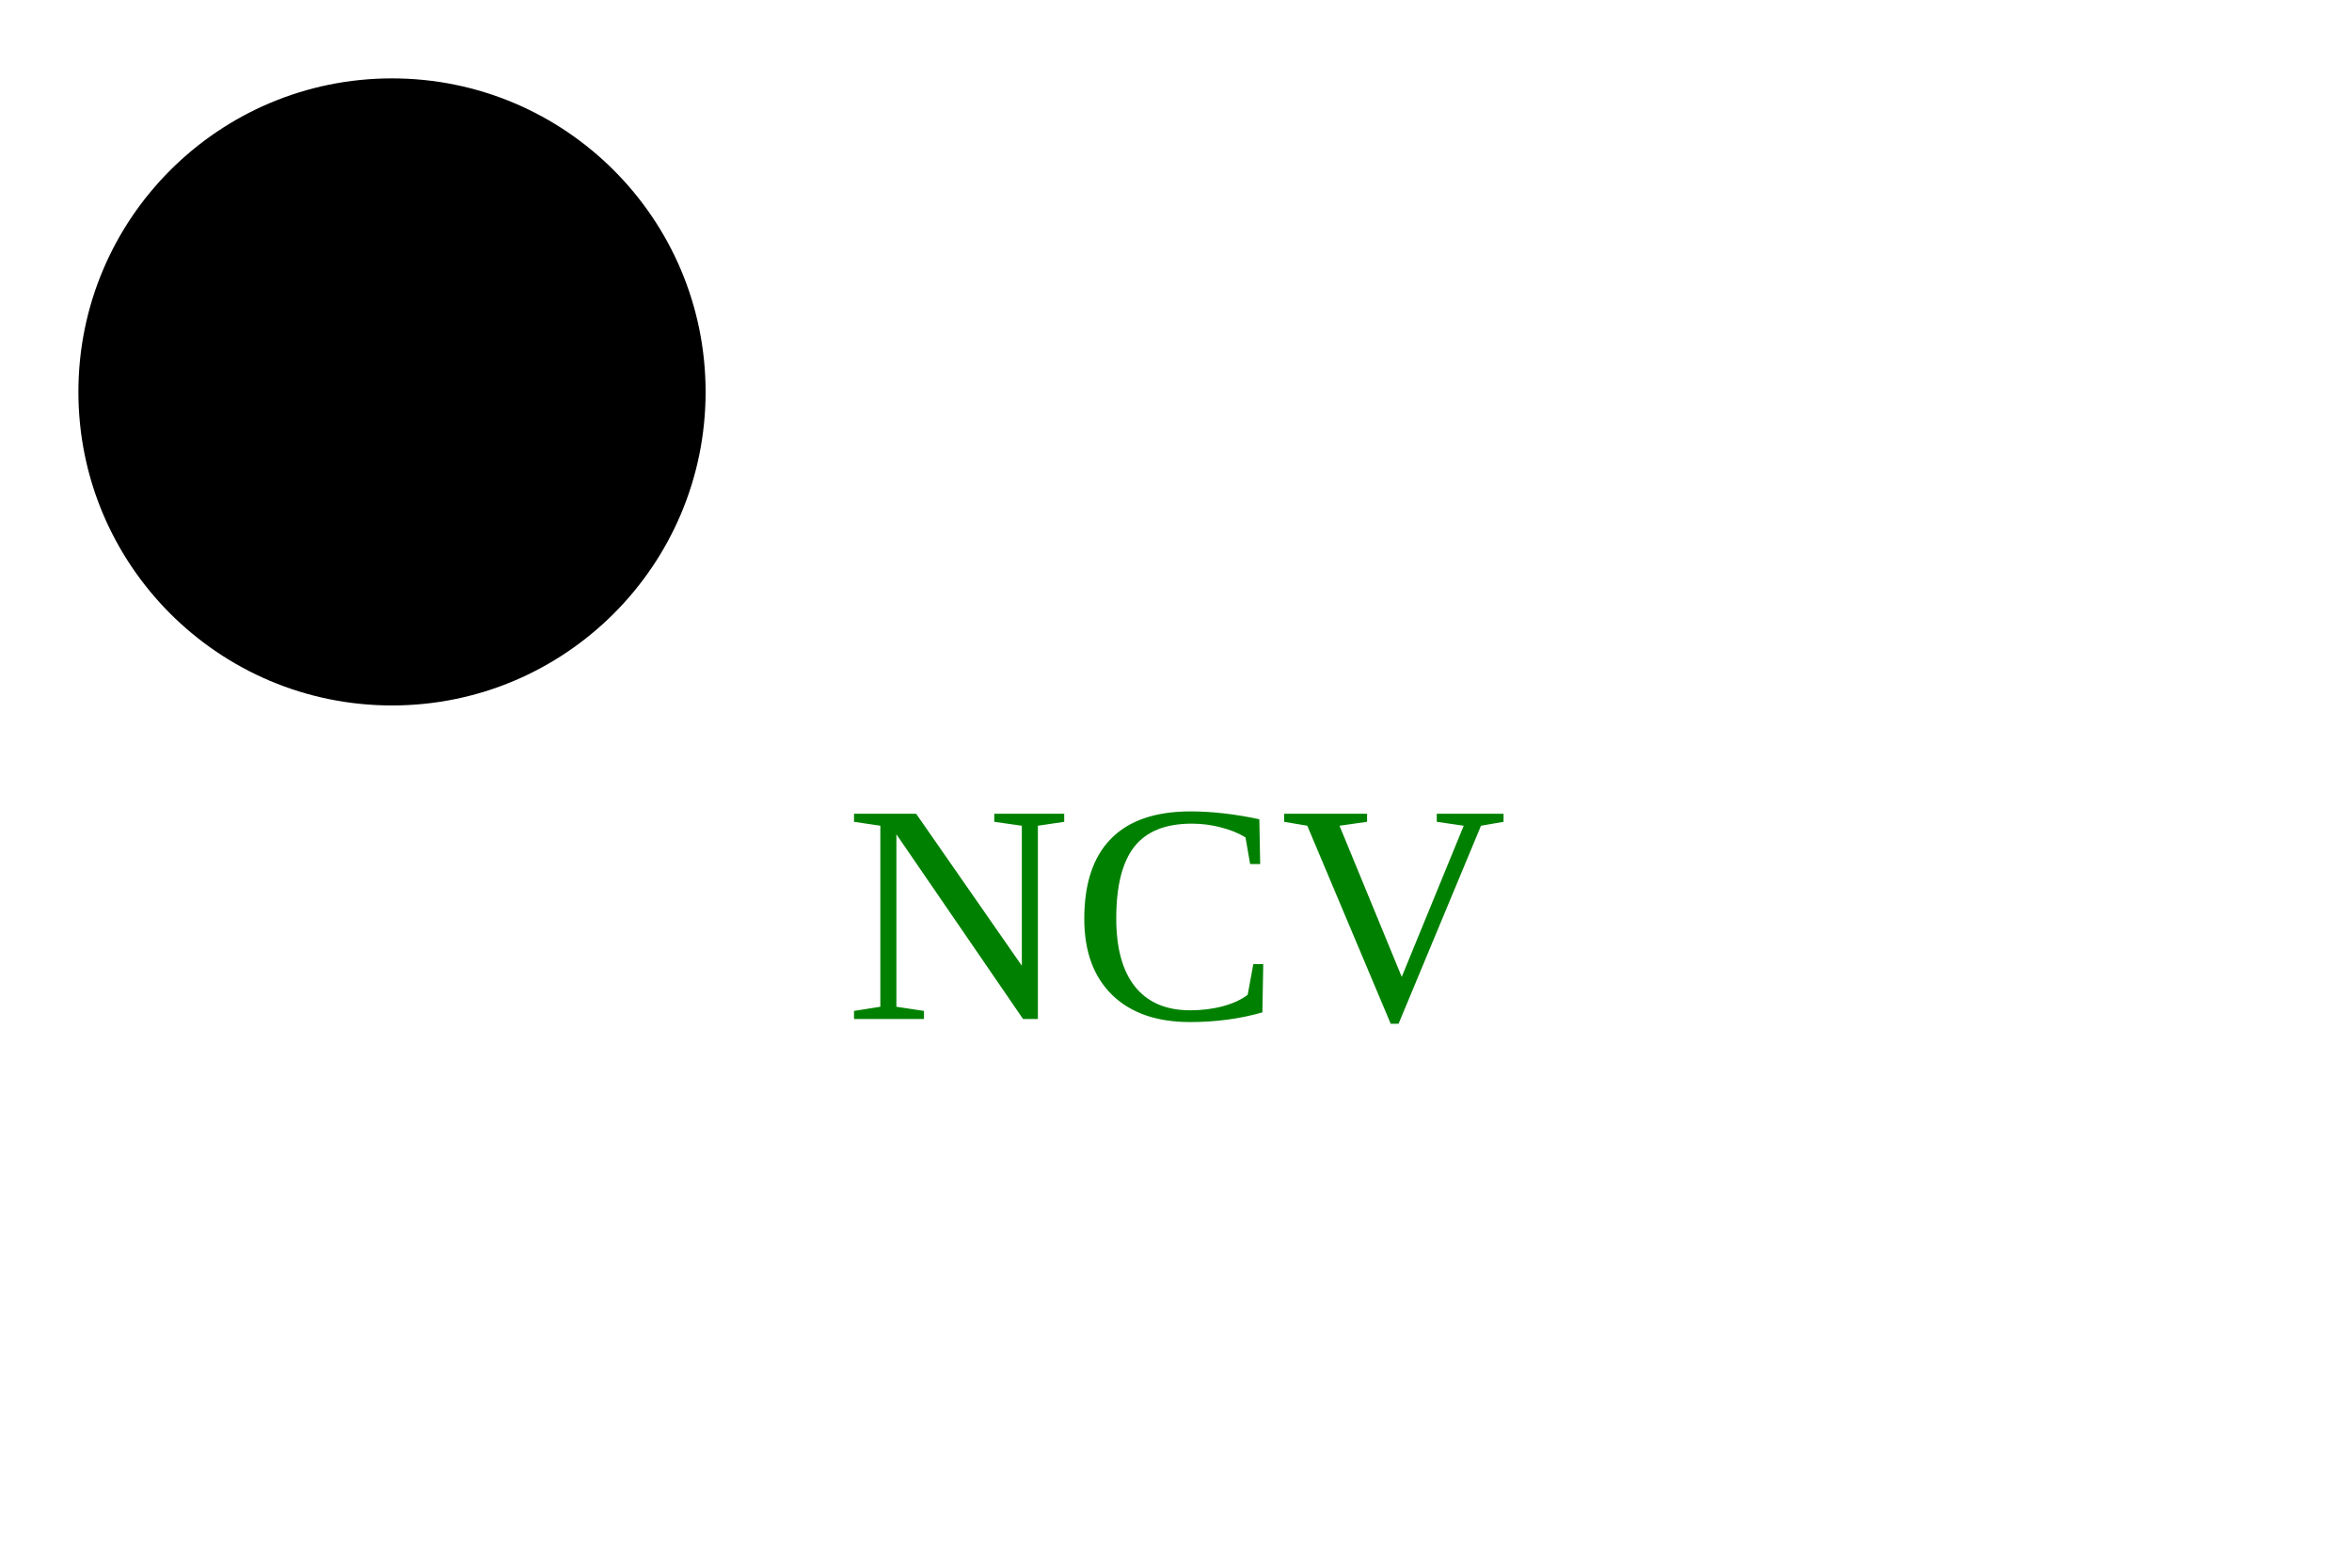
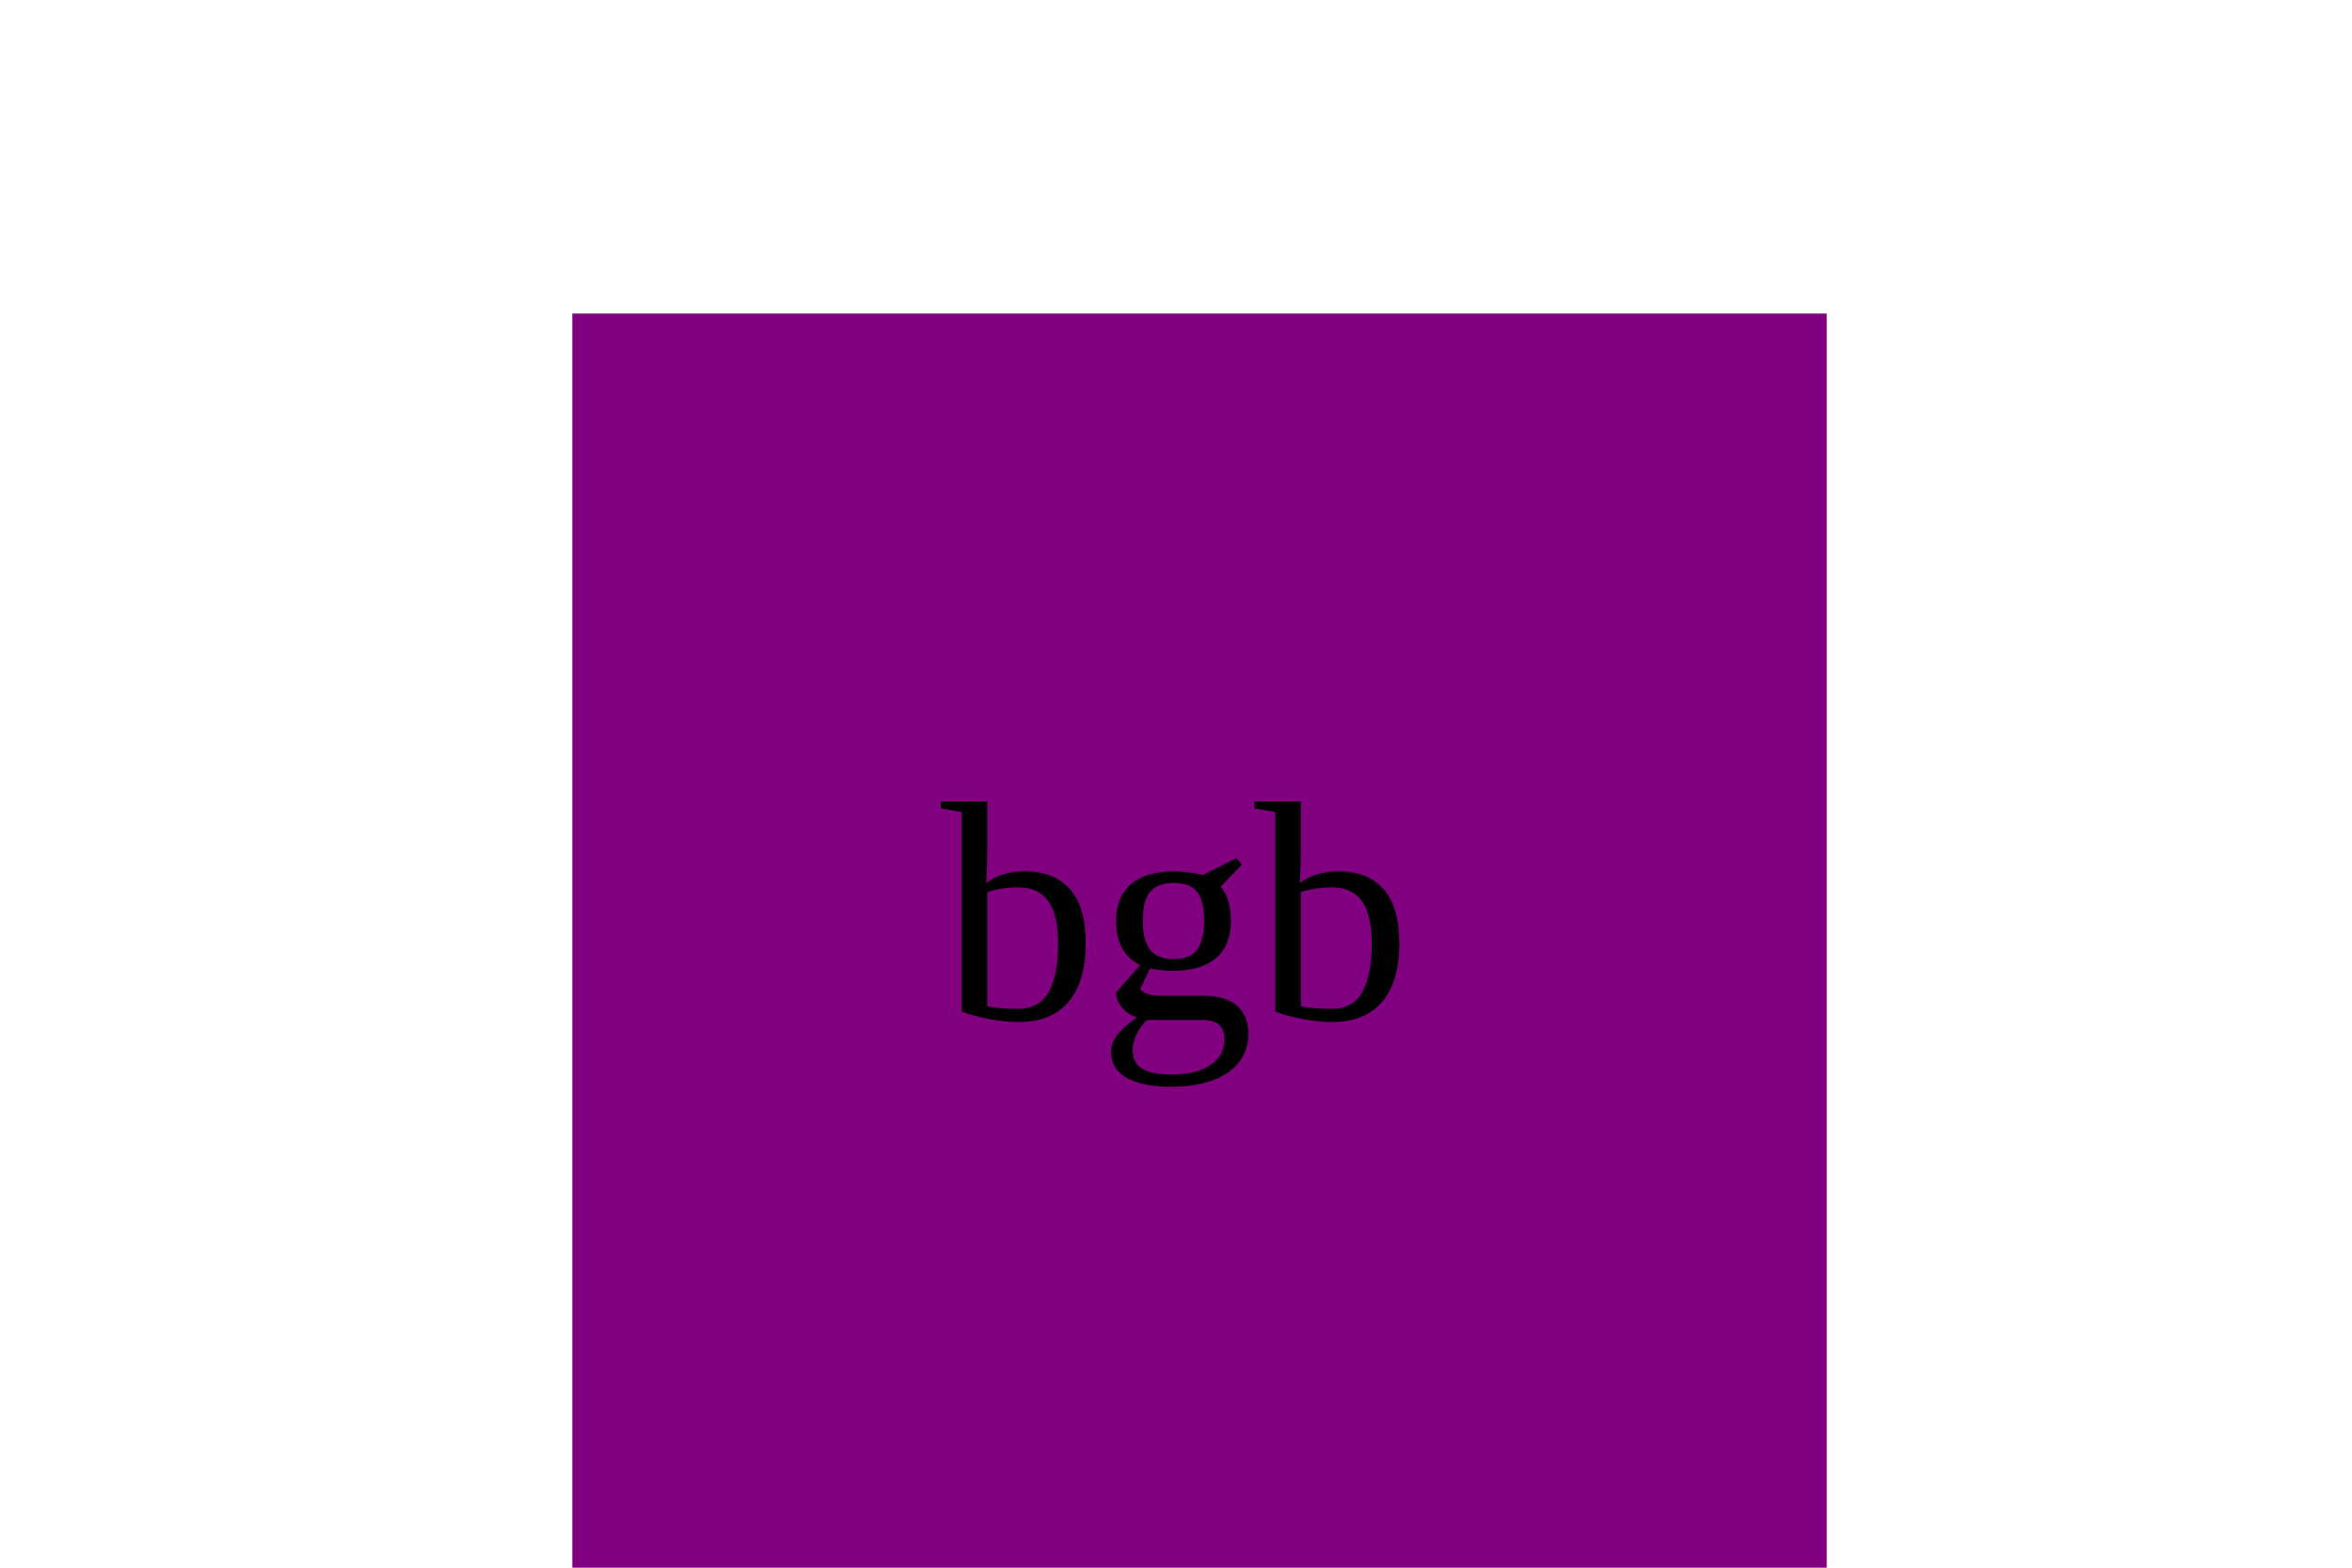
<svg xmlns="http://www.w3.org/2000/svg" version="1.1" width="300" height="200">
-   <g>${answers.shape}<circle cx="50" cy="50" r="40" fill="undefined" />
-     <text x="150" y="130" text-anchor="middle" font-size="40" fill="green">NCV</text>
+   <g>${answers.shape}<rect x="73" y="40" width="160" height="160" fill="purple" />
+     <text x="150" y="130" text-anchor="middle" font-size="40" fill="black">bgb</text>
  </g>
</svg>
